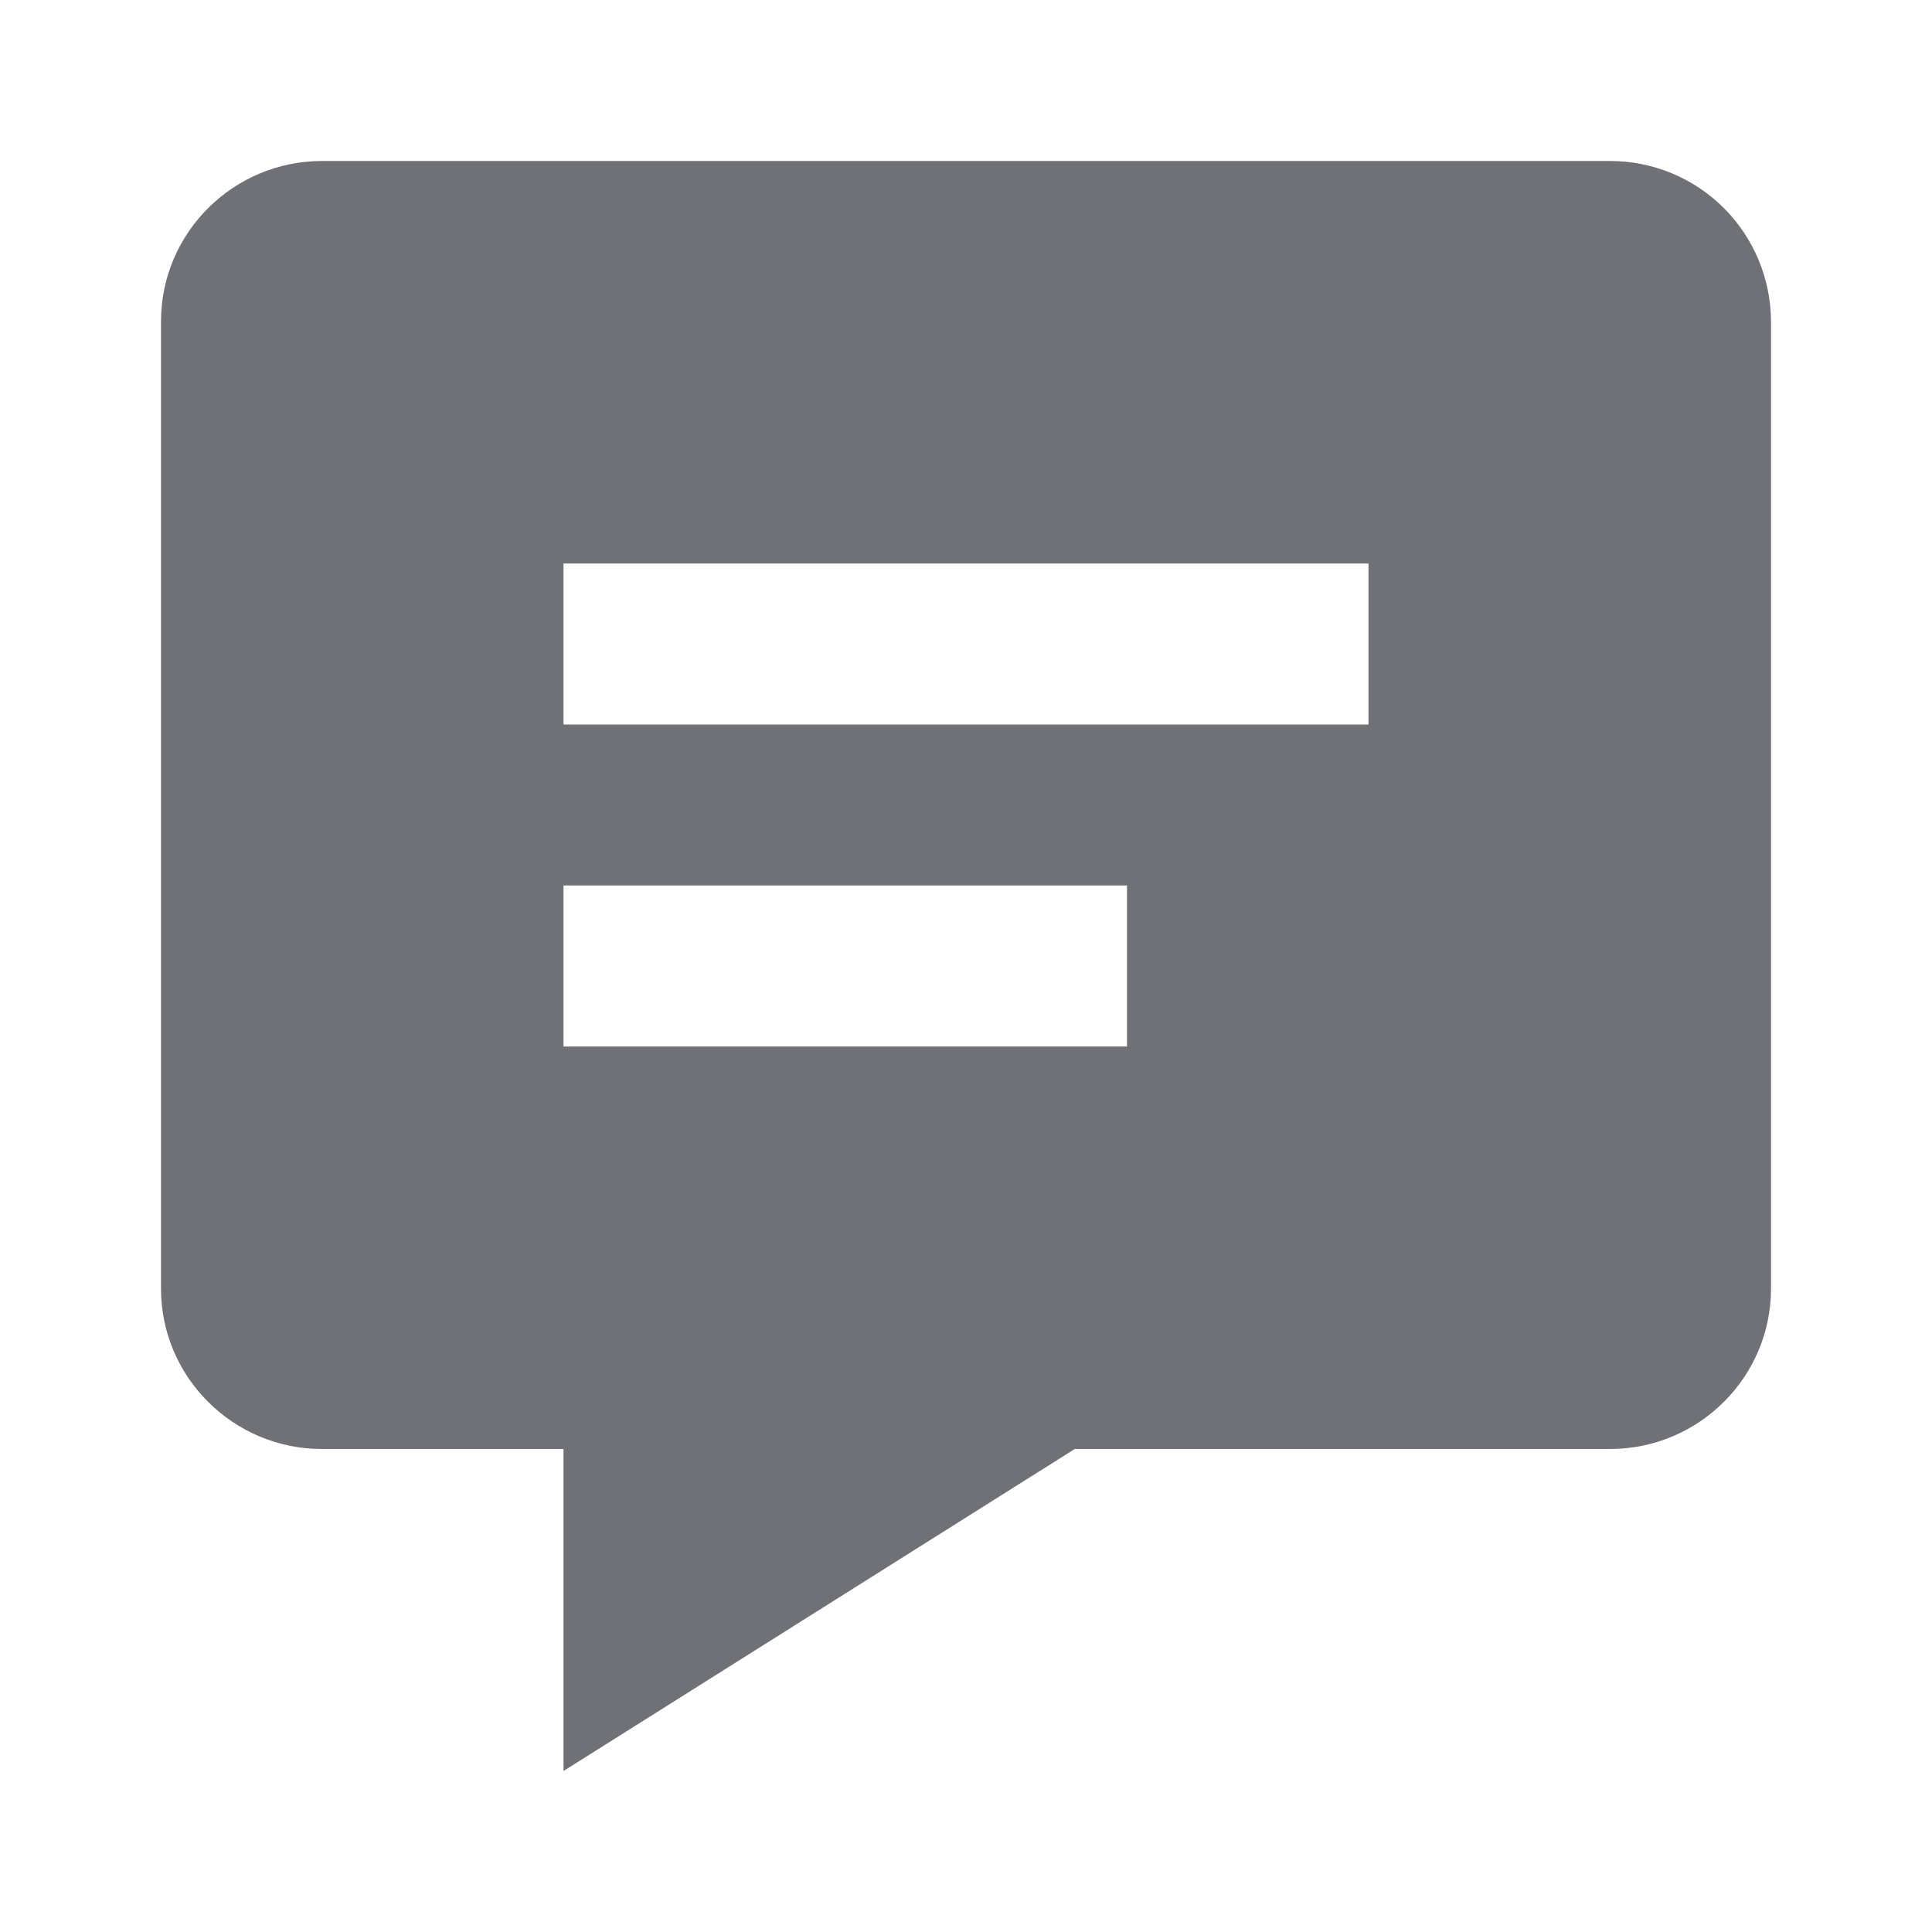
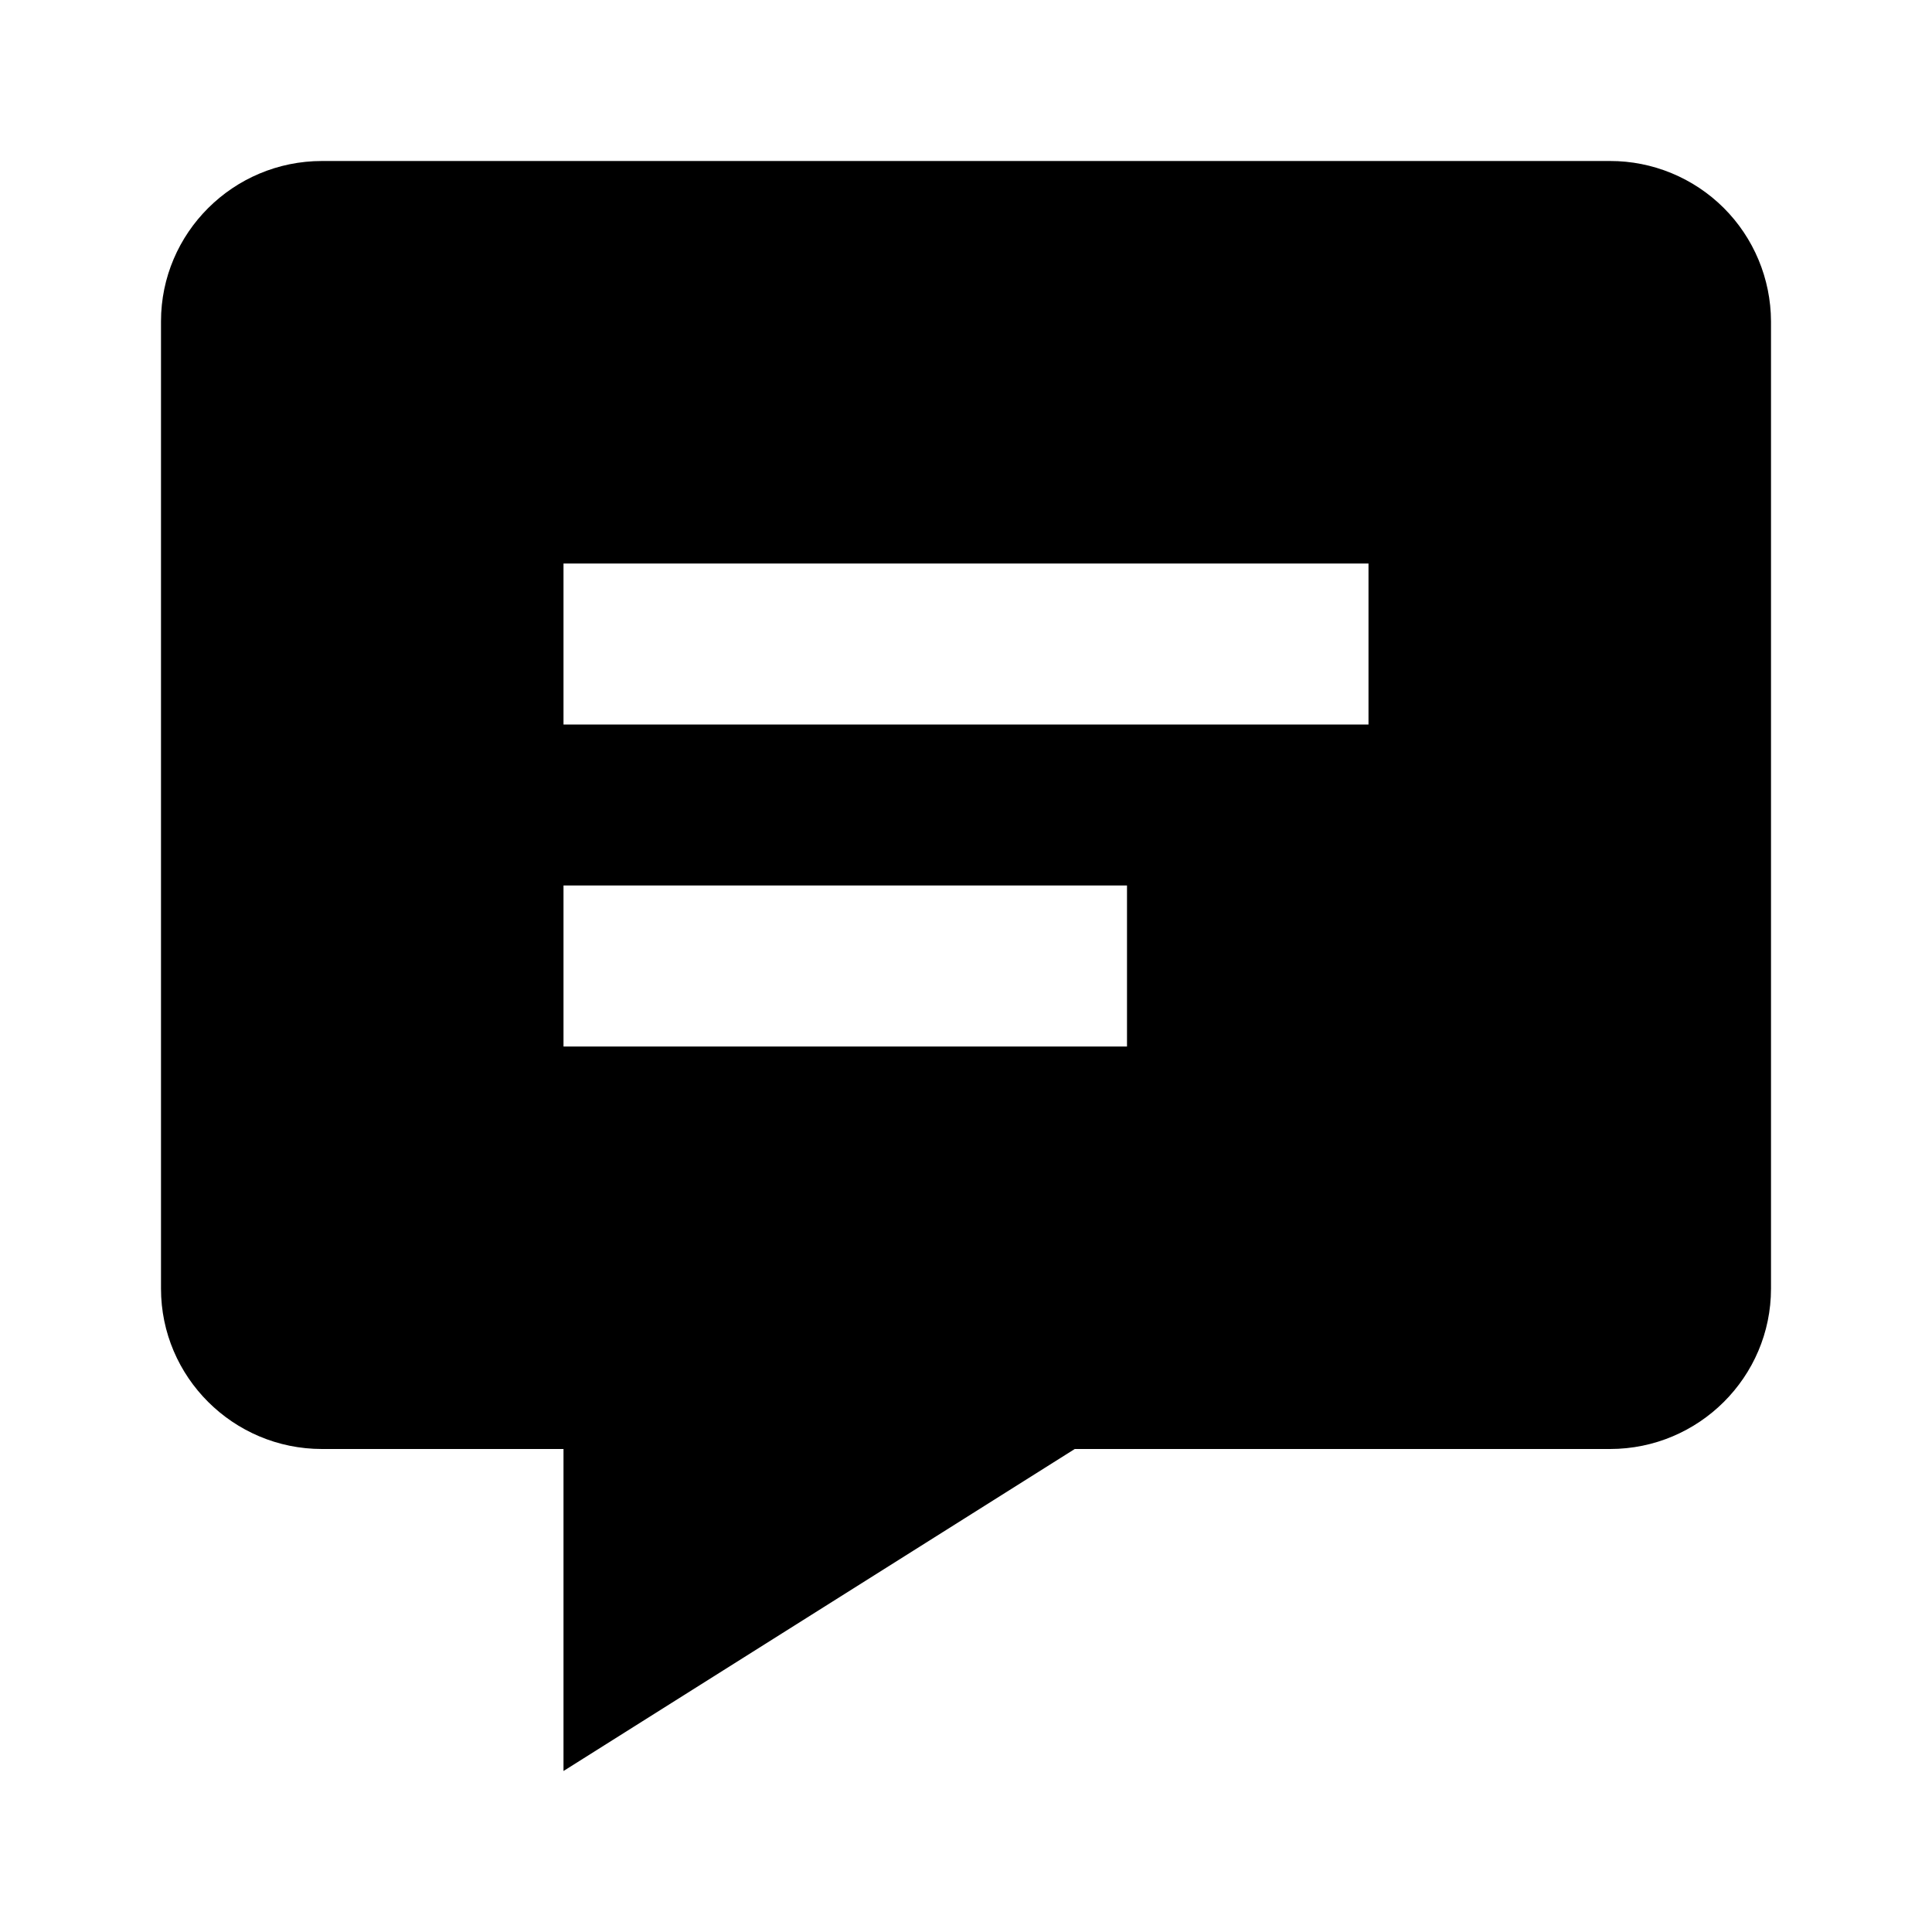
<svg xmlns="http://www.w3.org/2000/svg" width="24" height="24" viewBox="0 0 24 24" fill="none">
-   <path d="M20 2H4C2.897 2 2 2.894 2 3.992V16.008C2 17.106 2.897 18 4 18H7V22L13.351 18H20C21.103 18 22 17.106 22 16.008V3.992C21.998 3.463 21.787 2.956 21.412 2.582C21.037 2.209 20.529 1.999 20 2ZM14 13H7V11H14V13ZM17 9H7V7H17V9Z" fill="#707177" />
+   <path d="M20 2H4C2.897 2 2 2.894 2 3.992V16.008C2 17.106 2.897 18 4 18H7V22L13.351 18H20C21.103 18 22 17.106 22 16.008V3.992C21.998 3.463 21.787 2.956 21.412 2.582C21.037 2.209 20.529 1.999 20 2ZM14 13H7V11H14V13ZM17 9H7V7H17V9Z" fill="currentColor" />
</svg>
